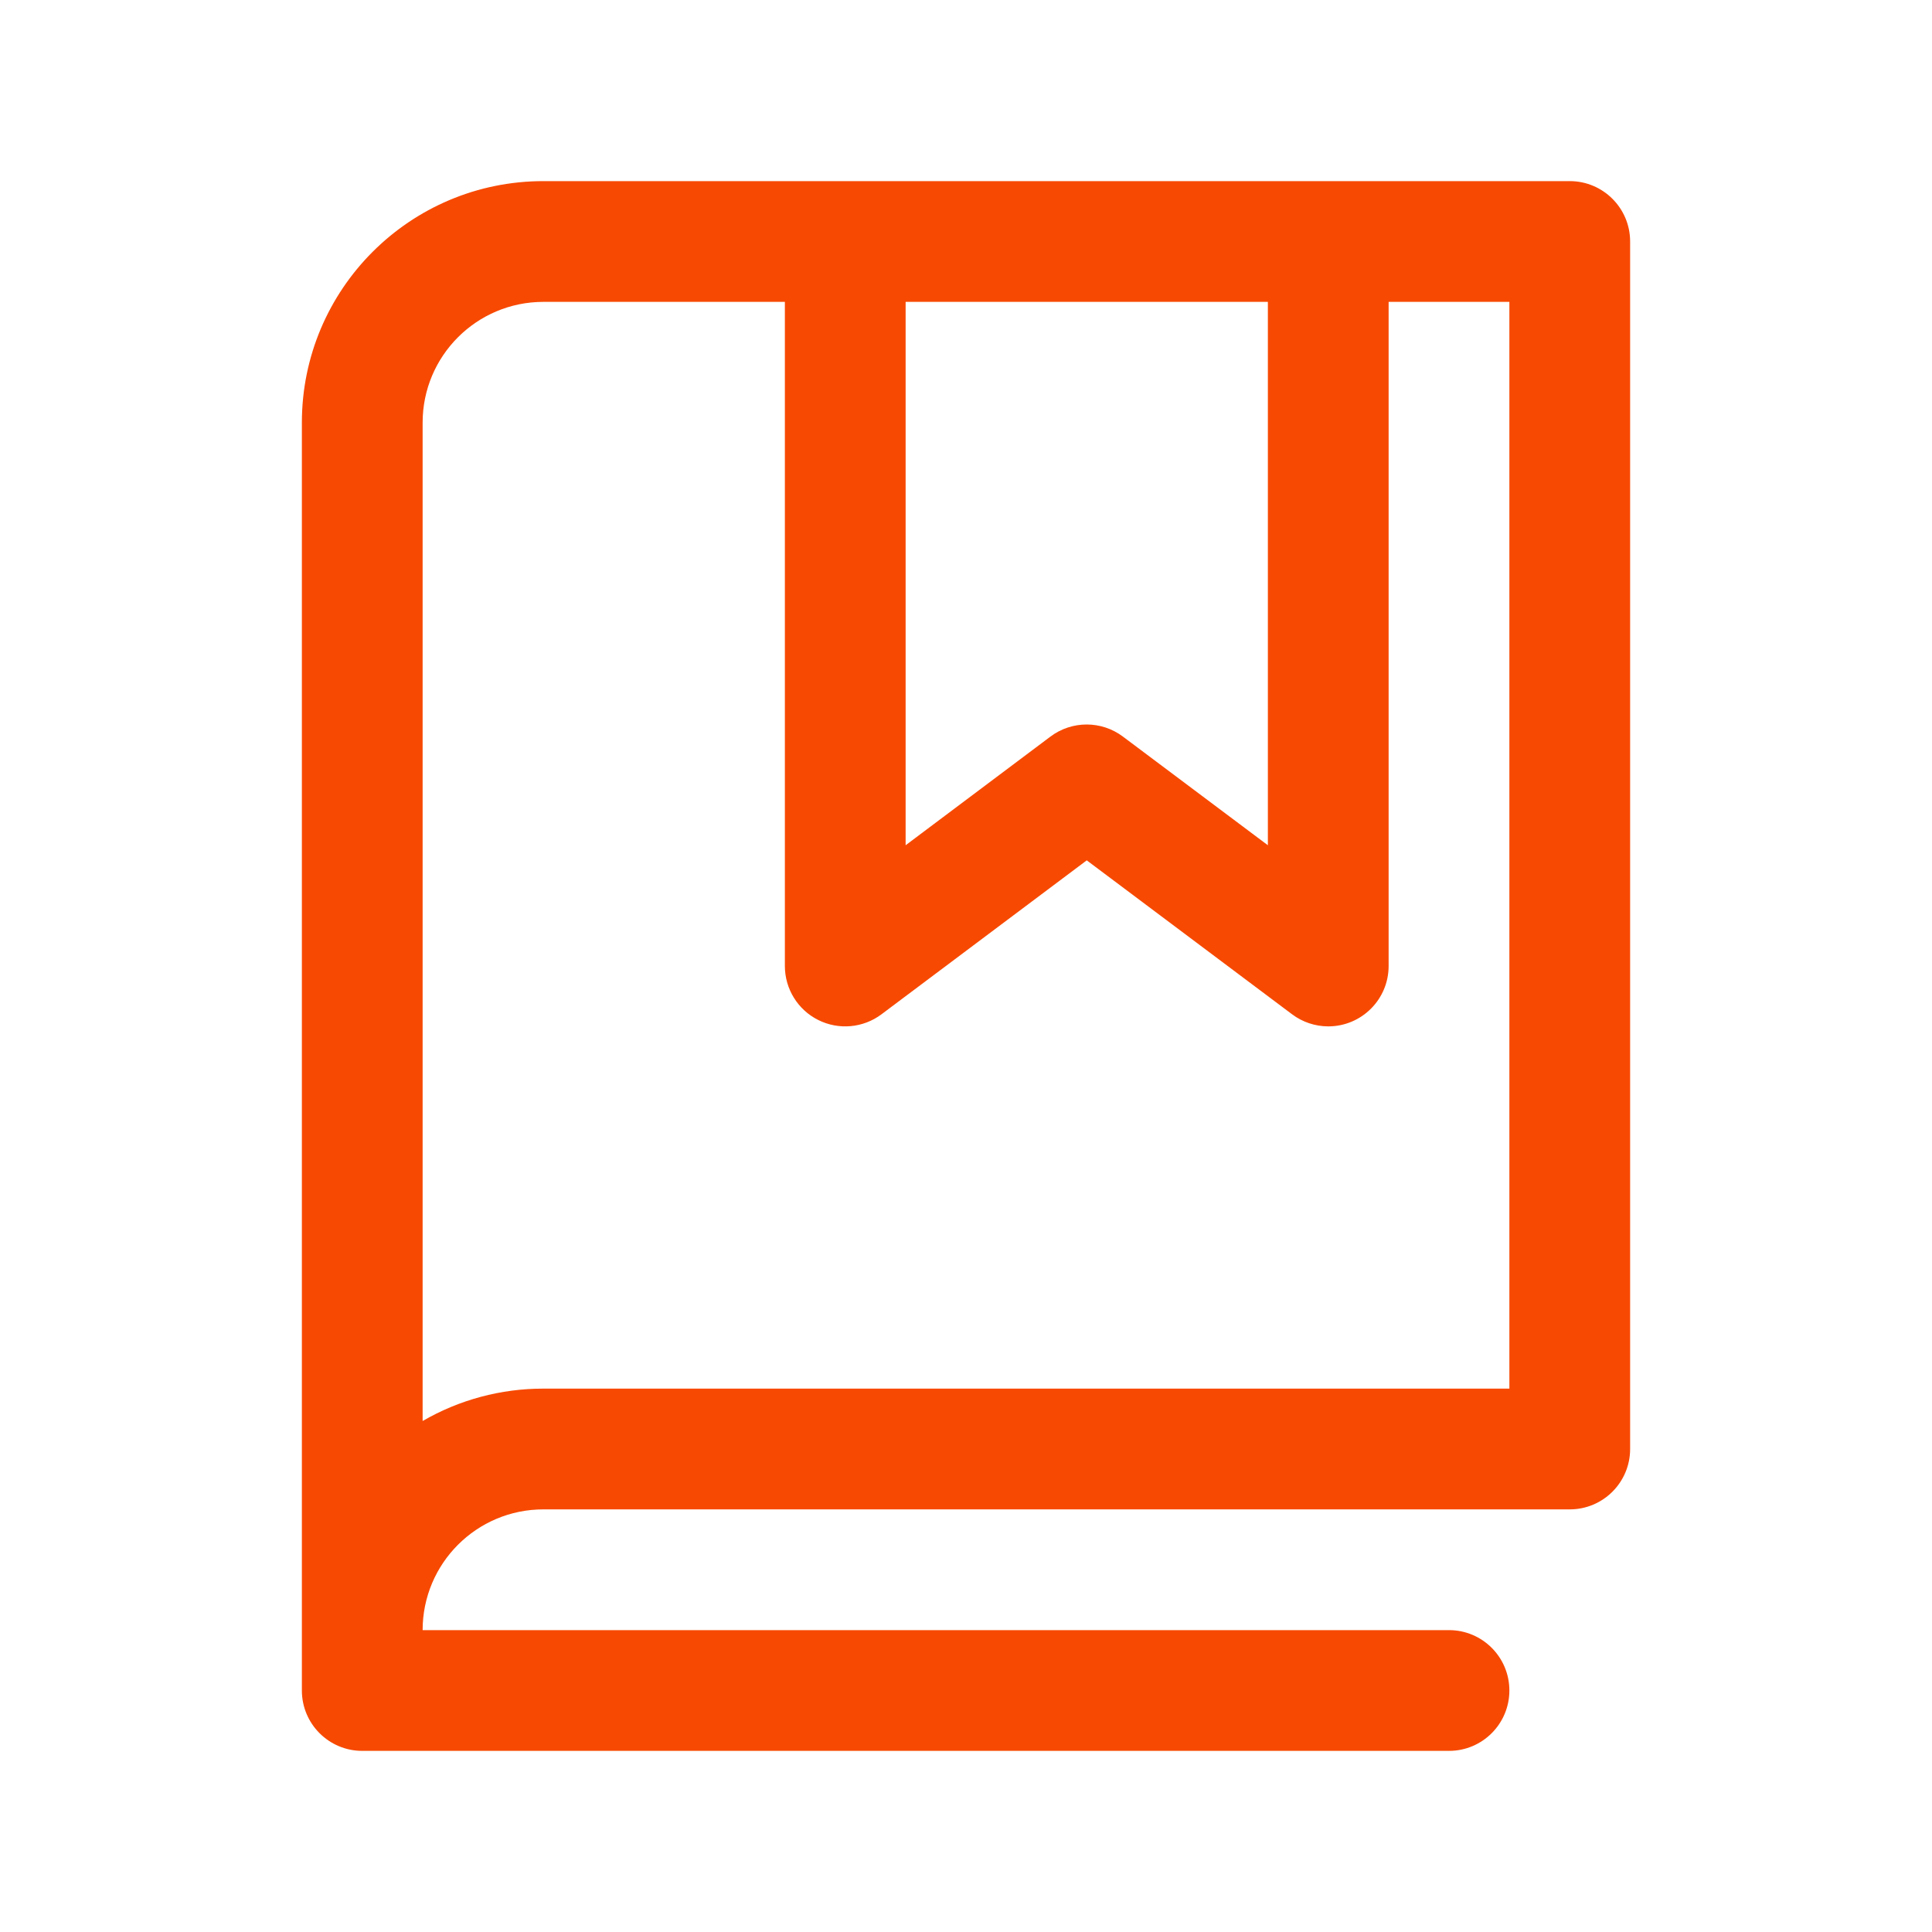
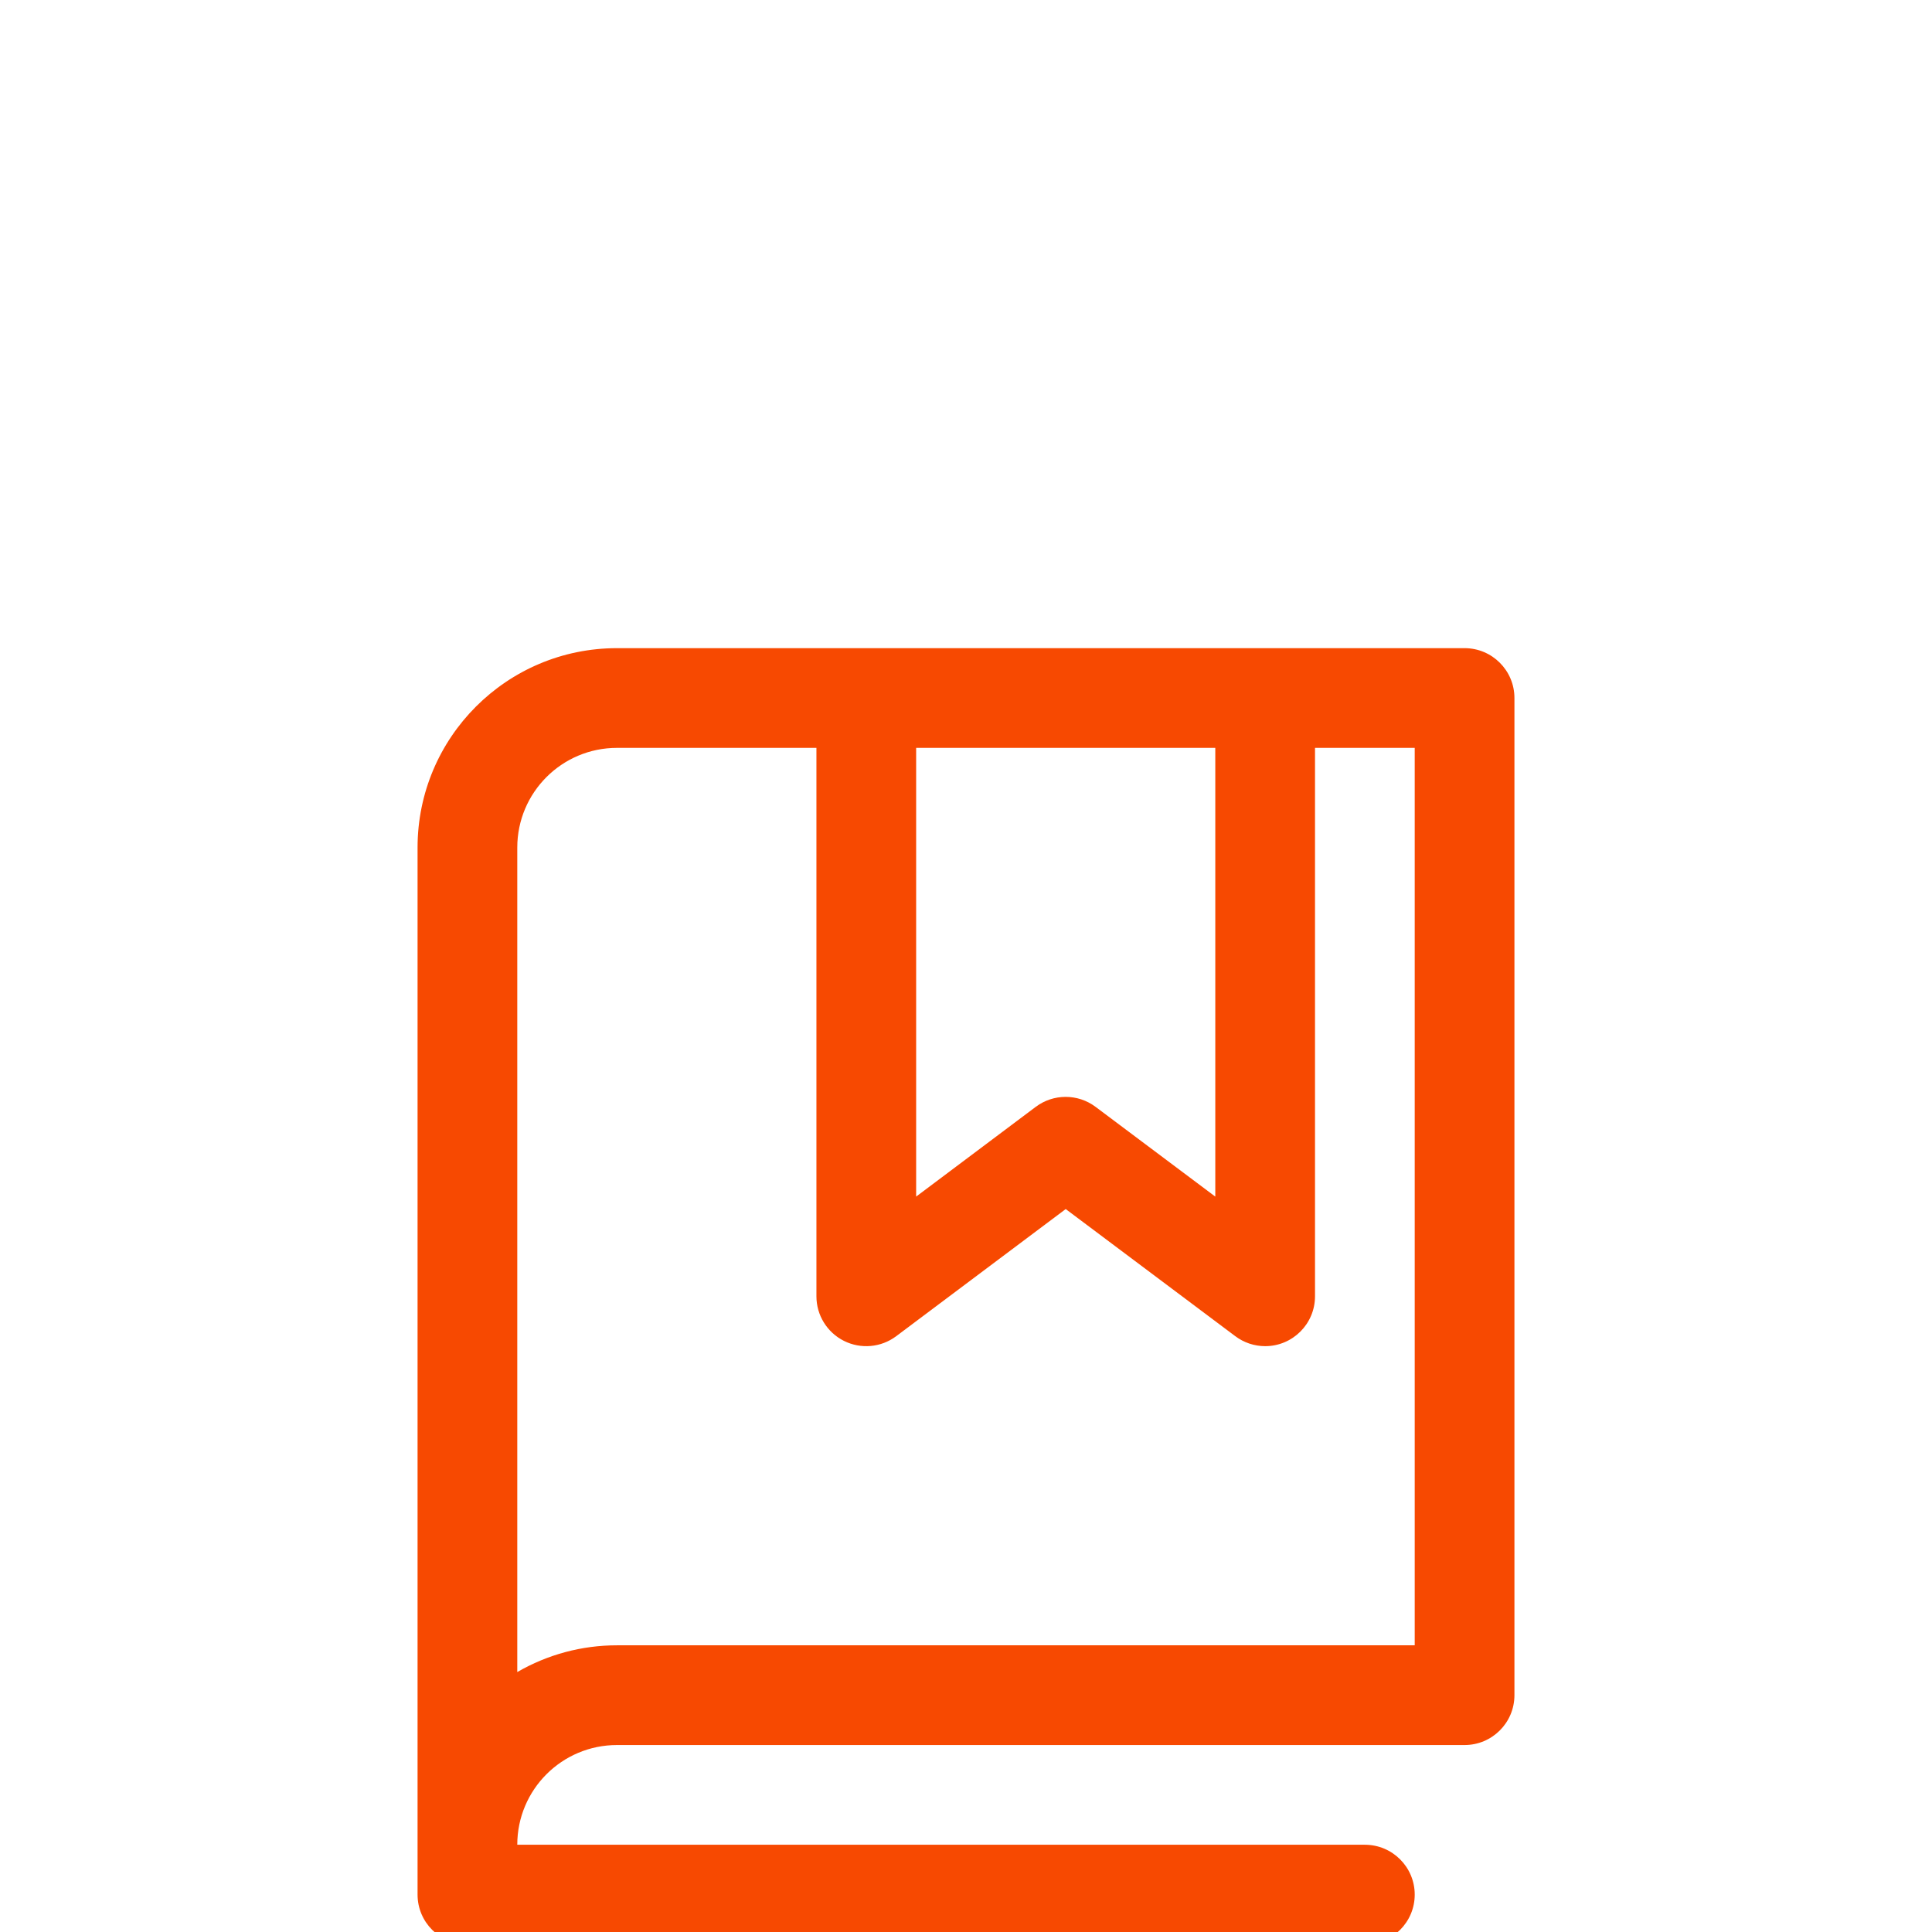
- <svg xmlns="http://www.w3.org/2000/svg" width="32" height="32" fill="#f74901" viewBox="0 0 256 256">
+ <svg xmlns="http://www.w3.org/2000/svg" width="22" height="22" fill="#f74901" viewBox="0 -80 256 310">
  <path d="M208,24H72A32,32,0,0,0,40,56V224a8,8,0,0,0,8,8H192a8,8,0,0,0,0-16H56a16,16,0,0,1,16-16H208a8,8,0,0,0,8-8V32A8,8,0,0,0,208,24ZM120,40h48v72L148.79,97.6a8,8,0,0,0-9.6,0L120,112Zm80,144H72a31.82,31.82,0,0,0-16,4.29V56A16,16,0,0,1,72,40h32v88a8,8,0,0,0,12.8,6.4L144,114l27.21,20.4A8,8,0,0,0,176,136a8,8,0,0,0,8-8V40h16Z" />
</svg>
